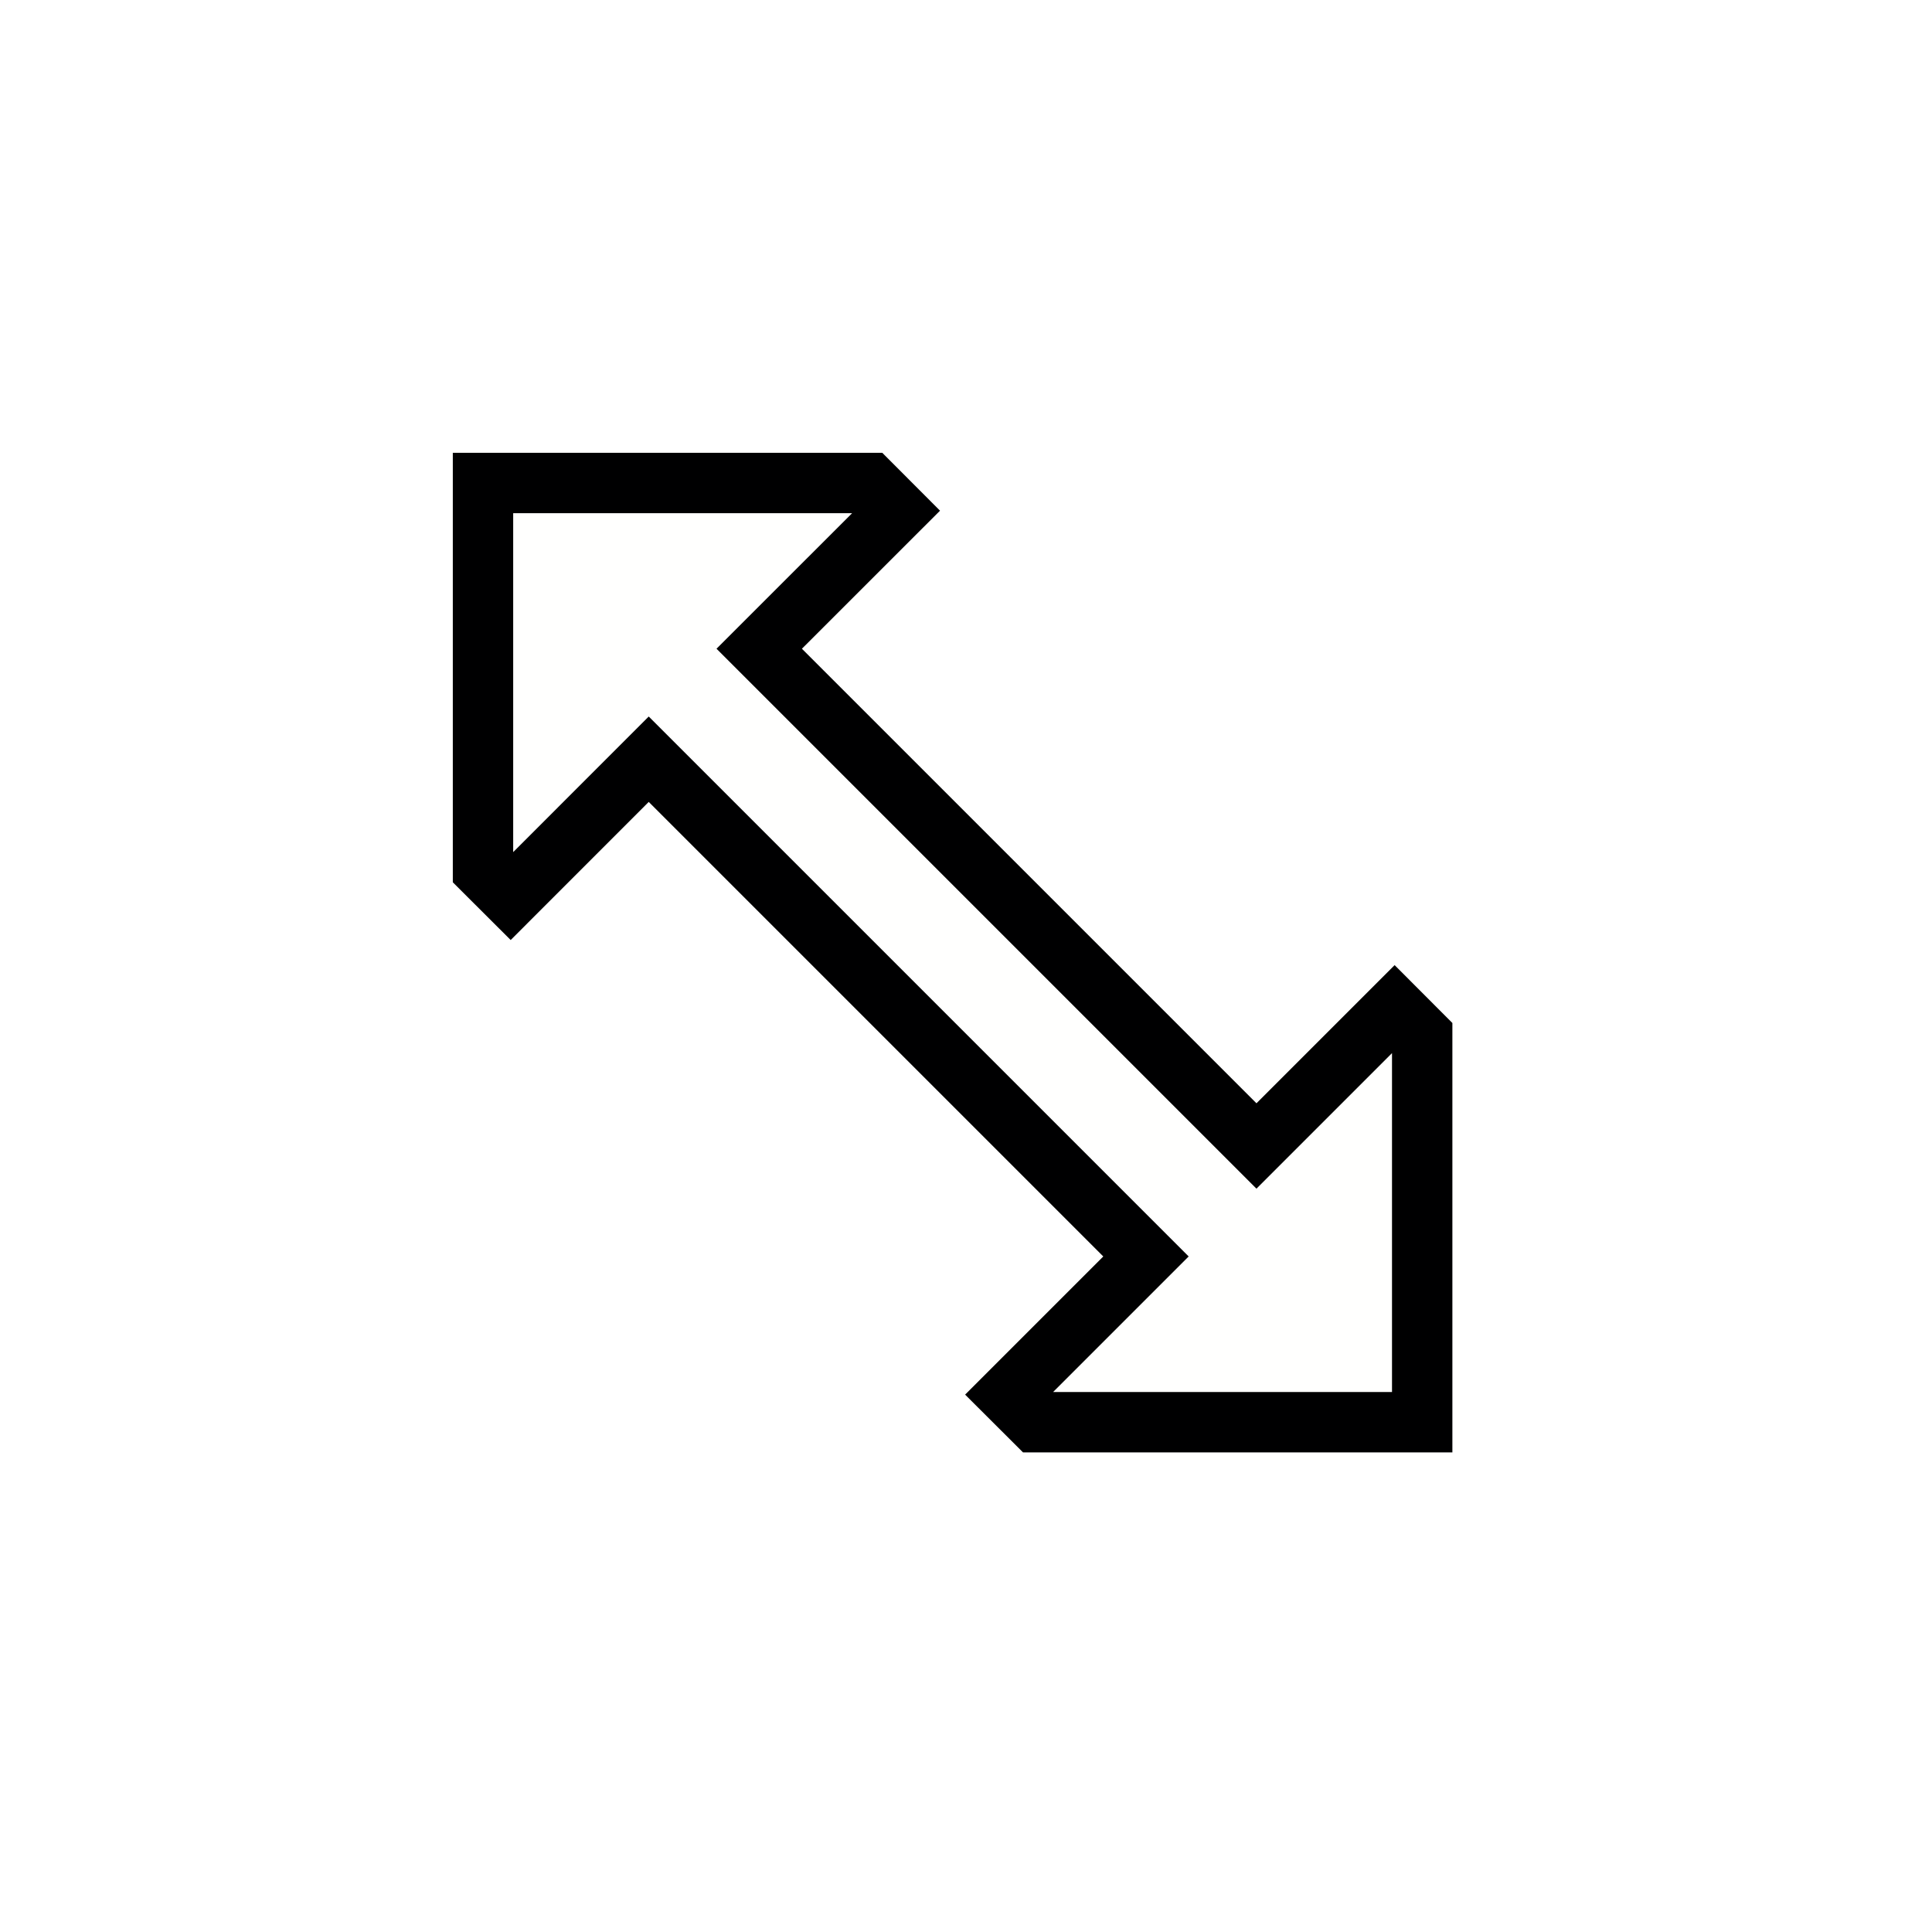
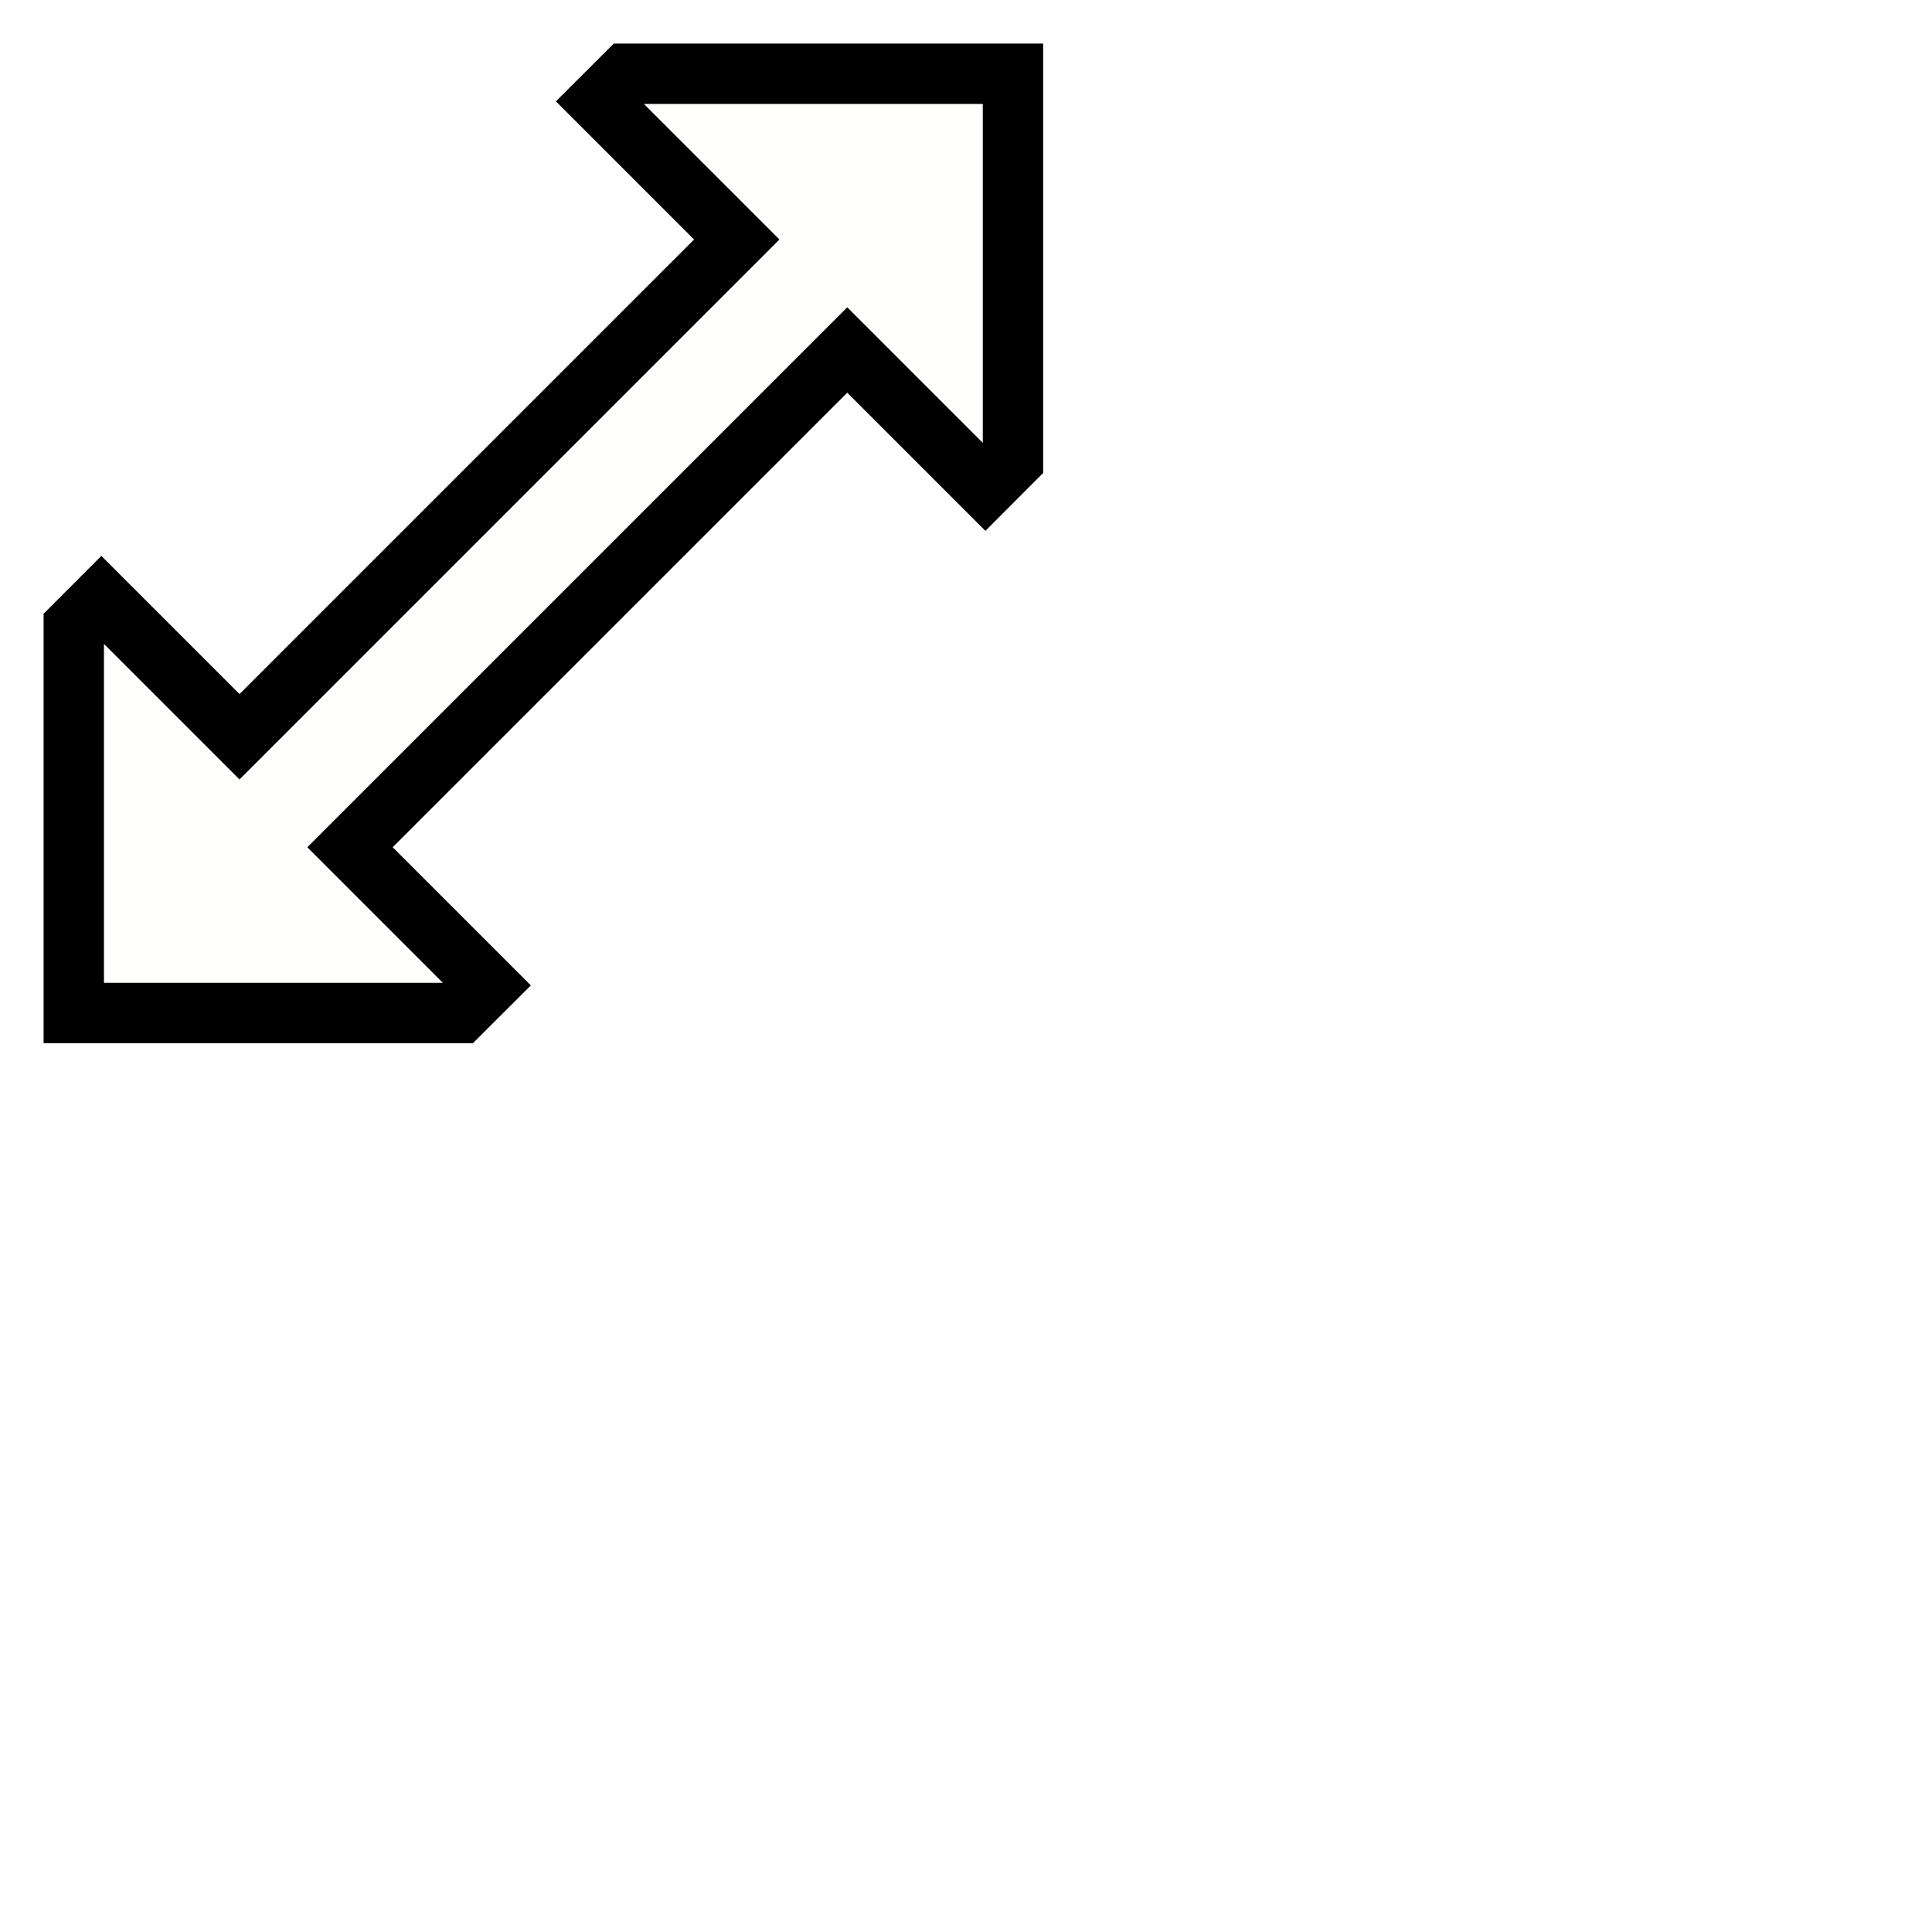
- <svg xmlns="http://www.w3.org/2000/svg" width="32" height="32" viewBox="0 0 32 32" fill="none">
-   <path d="M18.981 20.811L16.693 23.099L17.151 23.556H23.556V17.151L23.099 16.693L20.811 18.981L12.575 10.745L14.863 8.458L14.406 8H8V14.406L8.458 14.863L10.745 12.575L18.981 20.811Z" fill="#FFFFFE" stroke="#000001" stroke-miterlimit="10" />
+ <svg xmlns="http://www.w3.org/2000/svg" version="1.1" id="Layer_1" x="0px" y="0px" viewBox="0 0 32 32" style="enable-background:new 0 0 32 32;" xml:space="preserve">
+   <g transform="translate(0 32) scale(1 -1)">
+     <polygon style="fill:#FFFFFE;stroke:#000001;stroke-miterlimit:10;" points="12.203,28.033 9.915,30.321 10.373,30.778  16.778,30.778 16.778,24.373 16.321,23.915 14.033,26.203 5.797,17.967 8.085,15.679 7.627,15.222  1.222,15.222 1.222,21.627 1.679,22.085 3.967,19.797 " />
+   </g>
</svg>
